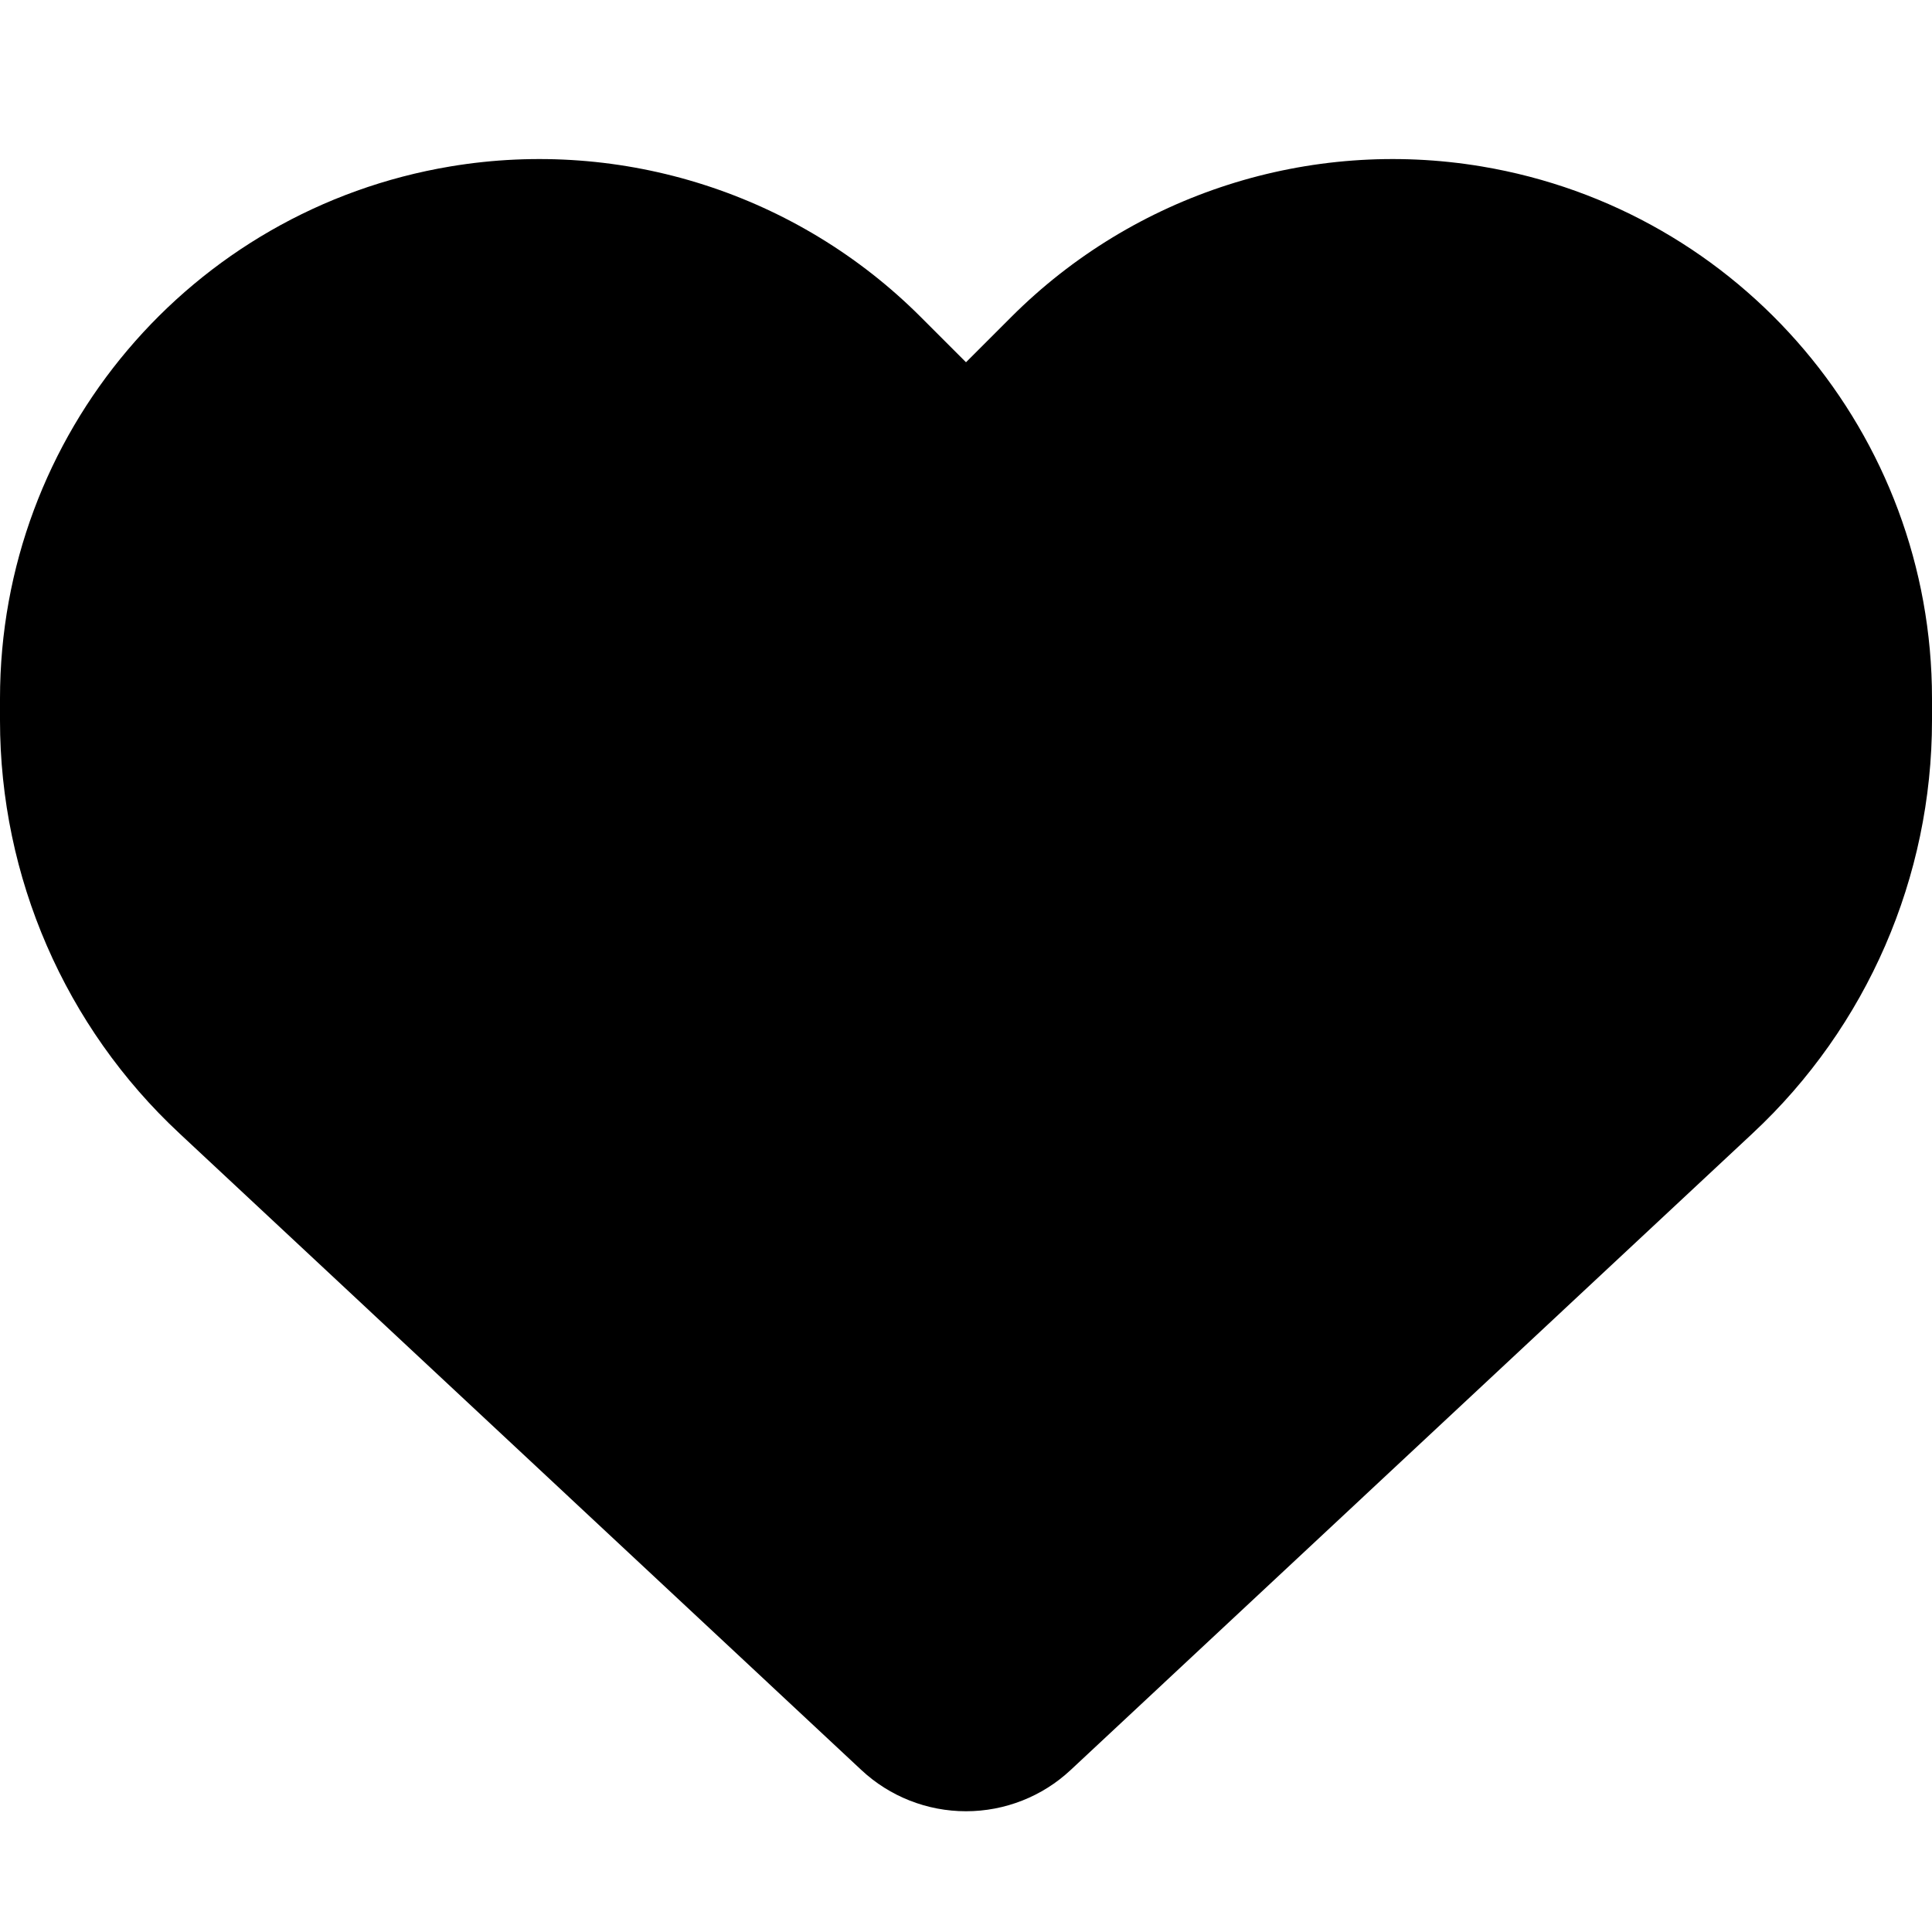
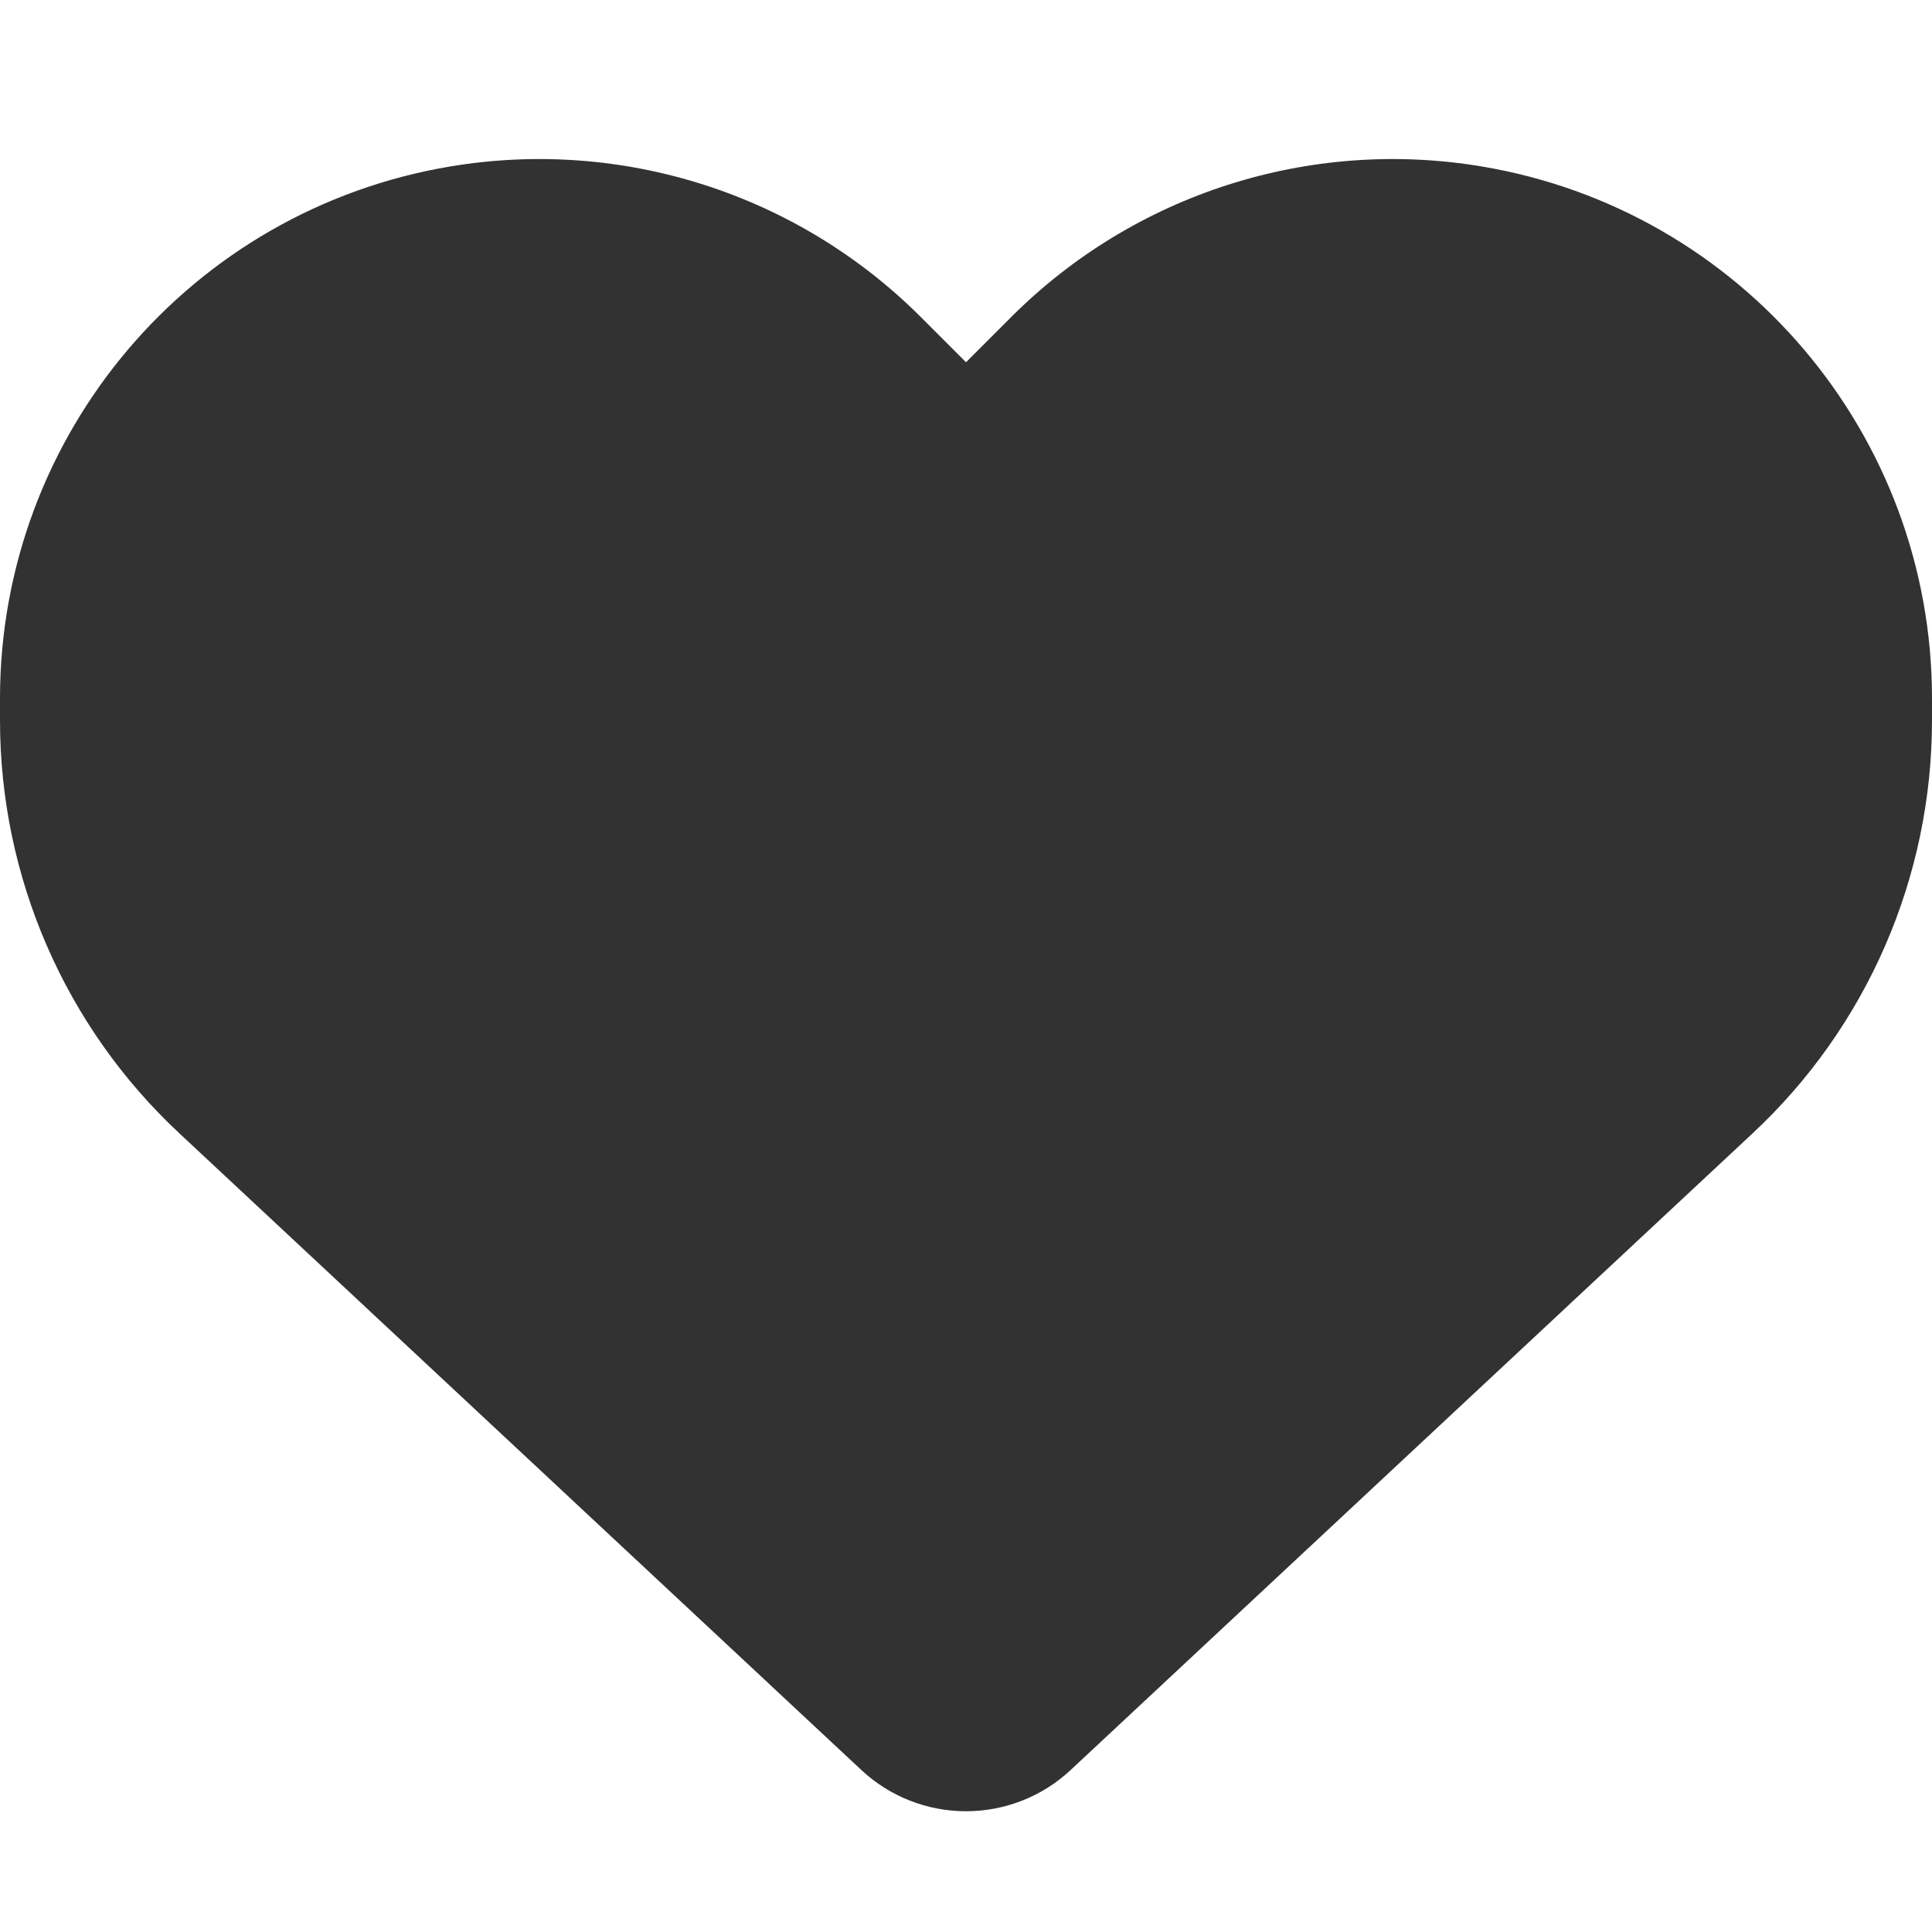
- <svg xmlns="http://www.w3.org/2000/svg" viewBox="0 0 512 512">
+ <svg xmlns="http://www.w3.org/2000/svg" fill="#323232" viewBox="0 0 512 512">
  <path d="M47.6 300.4L228.3 469.1c7.5 7 17.4 10.9 27.7 10.9s20.2-3.9 27.7-10.9L464.4 300.4c30.4-28.3 47.6-68 47.6-109.5v-5.8c0-69.9-50.5-129.5-119.4-141C347 36.5 300.6 51.4 268 84L256 96 244 84c-32.6-32.6-79-47.5-124.6-39.9C50.5 55.6 0 115.2 0 185.1v5.8c0 41.5 17.2 81.2 47.6 109.5z" />
</svg>
